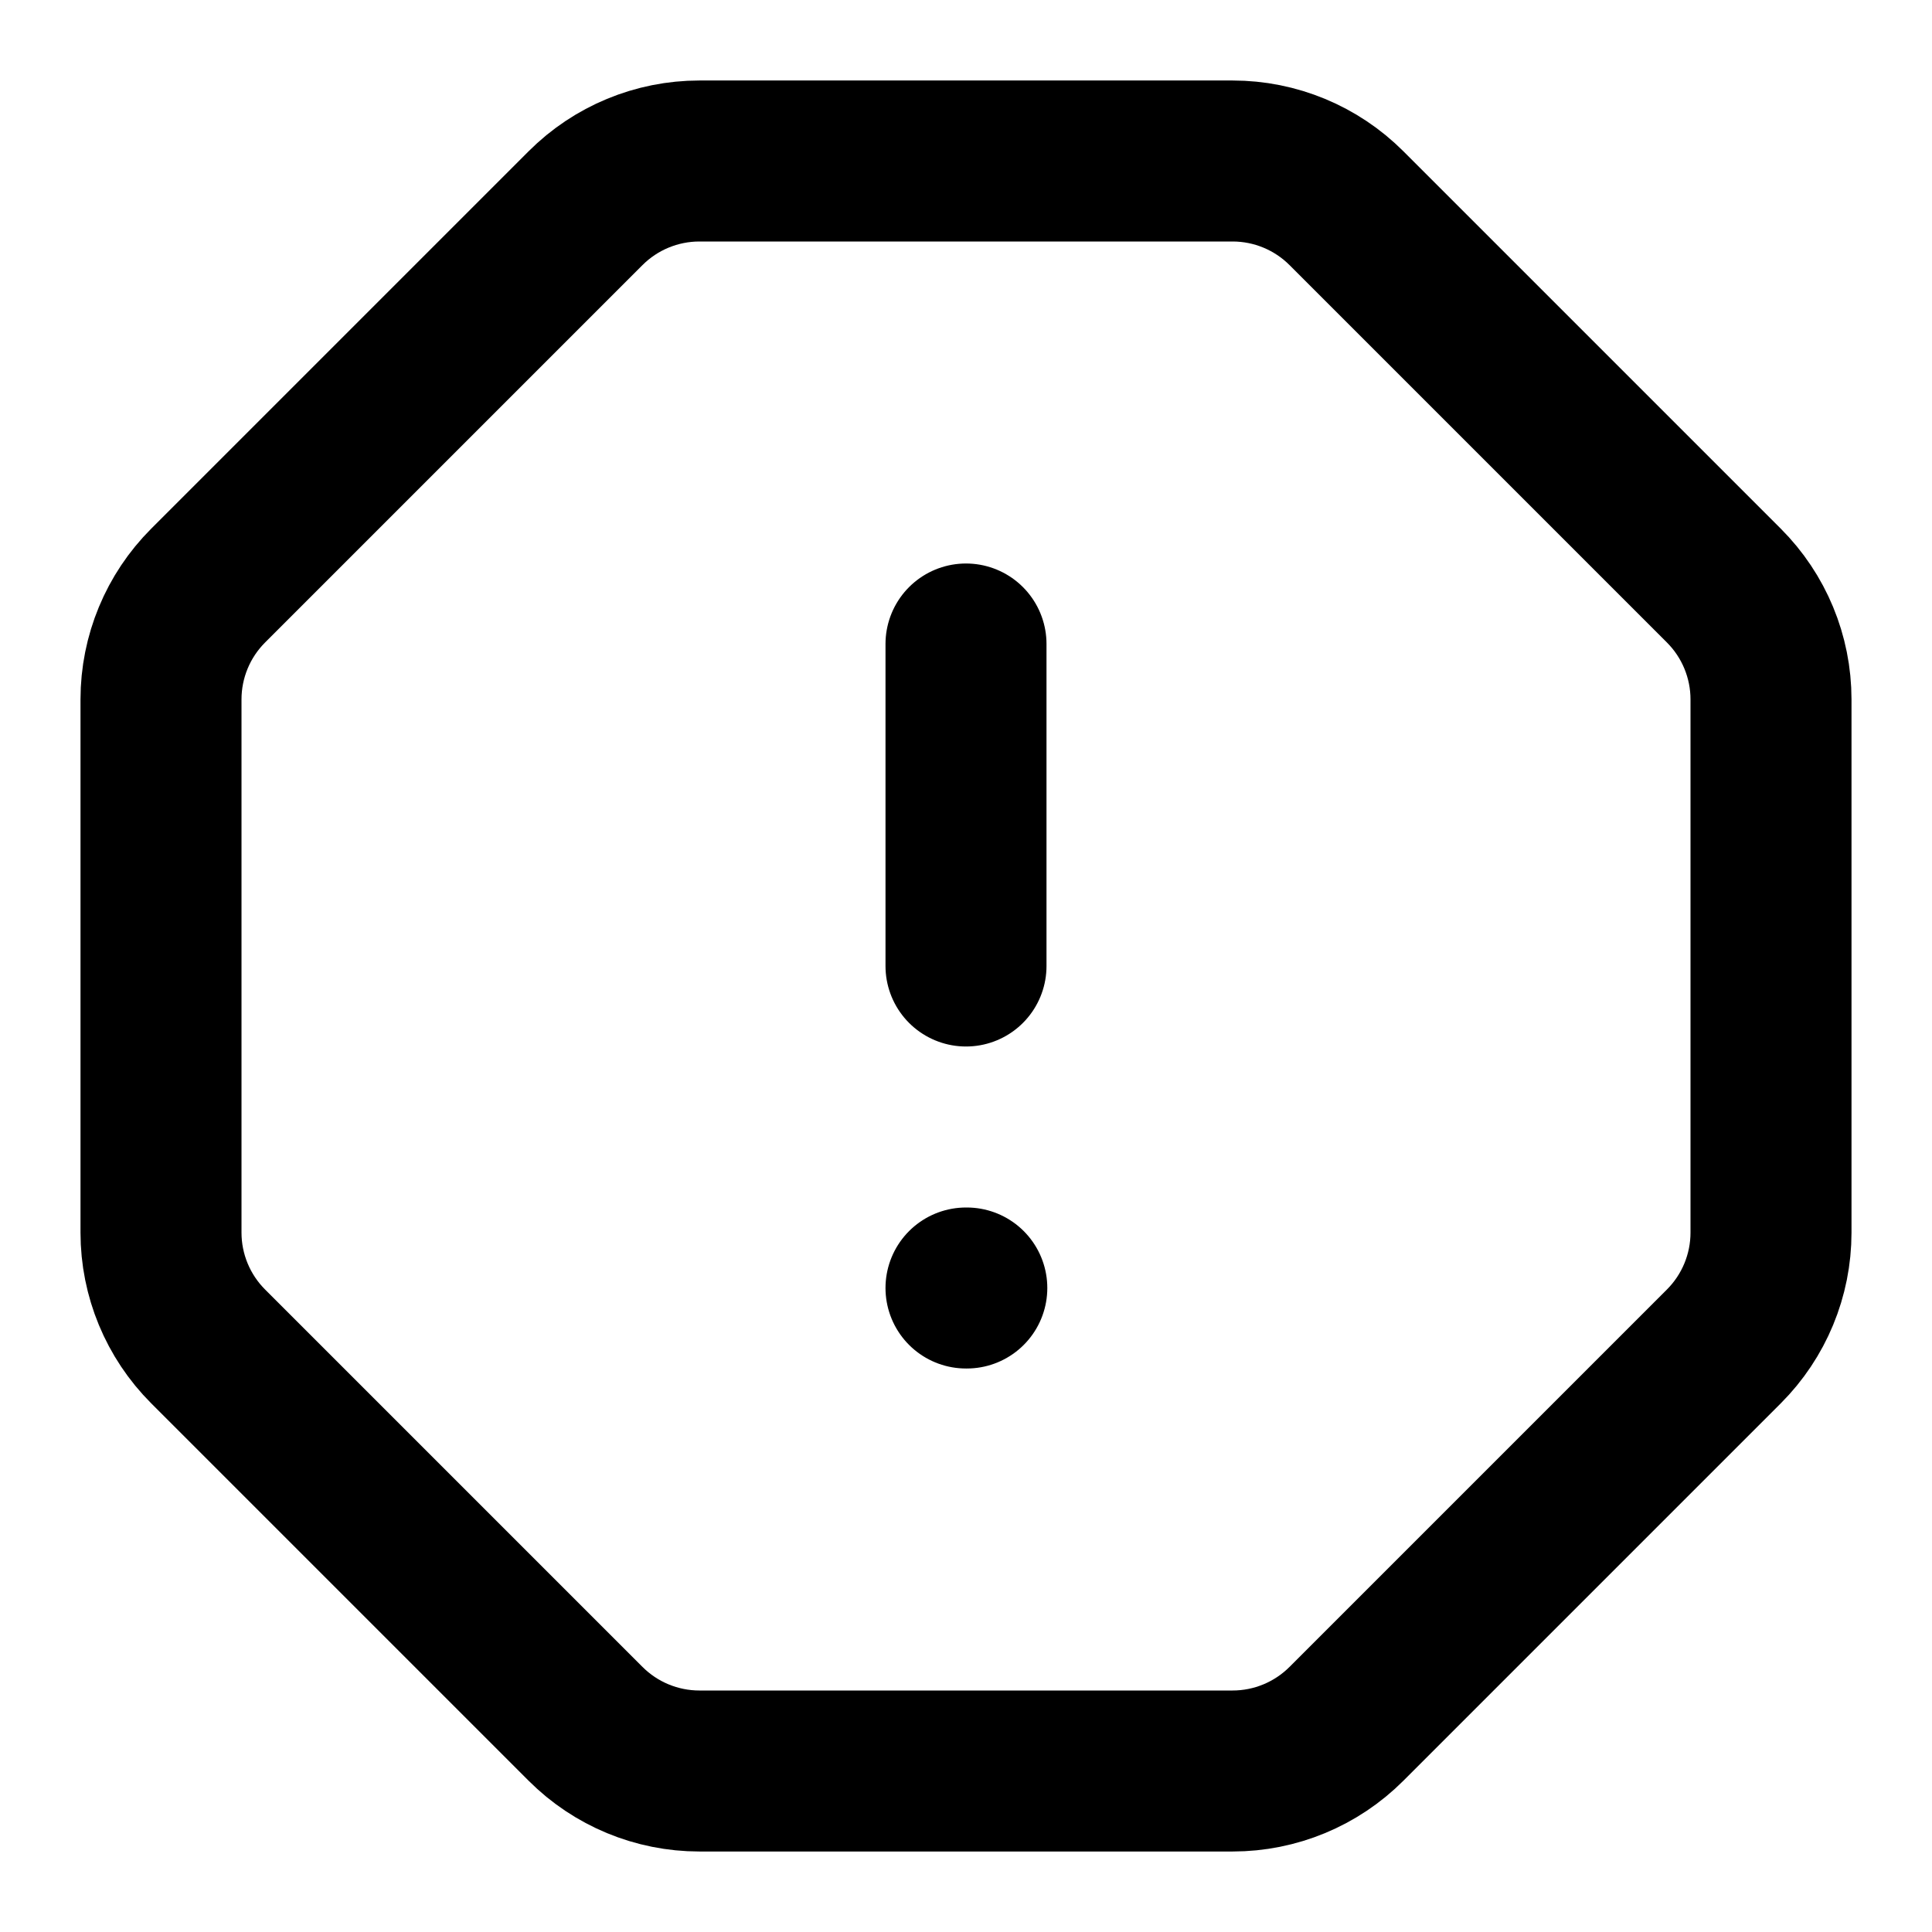
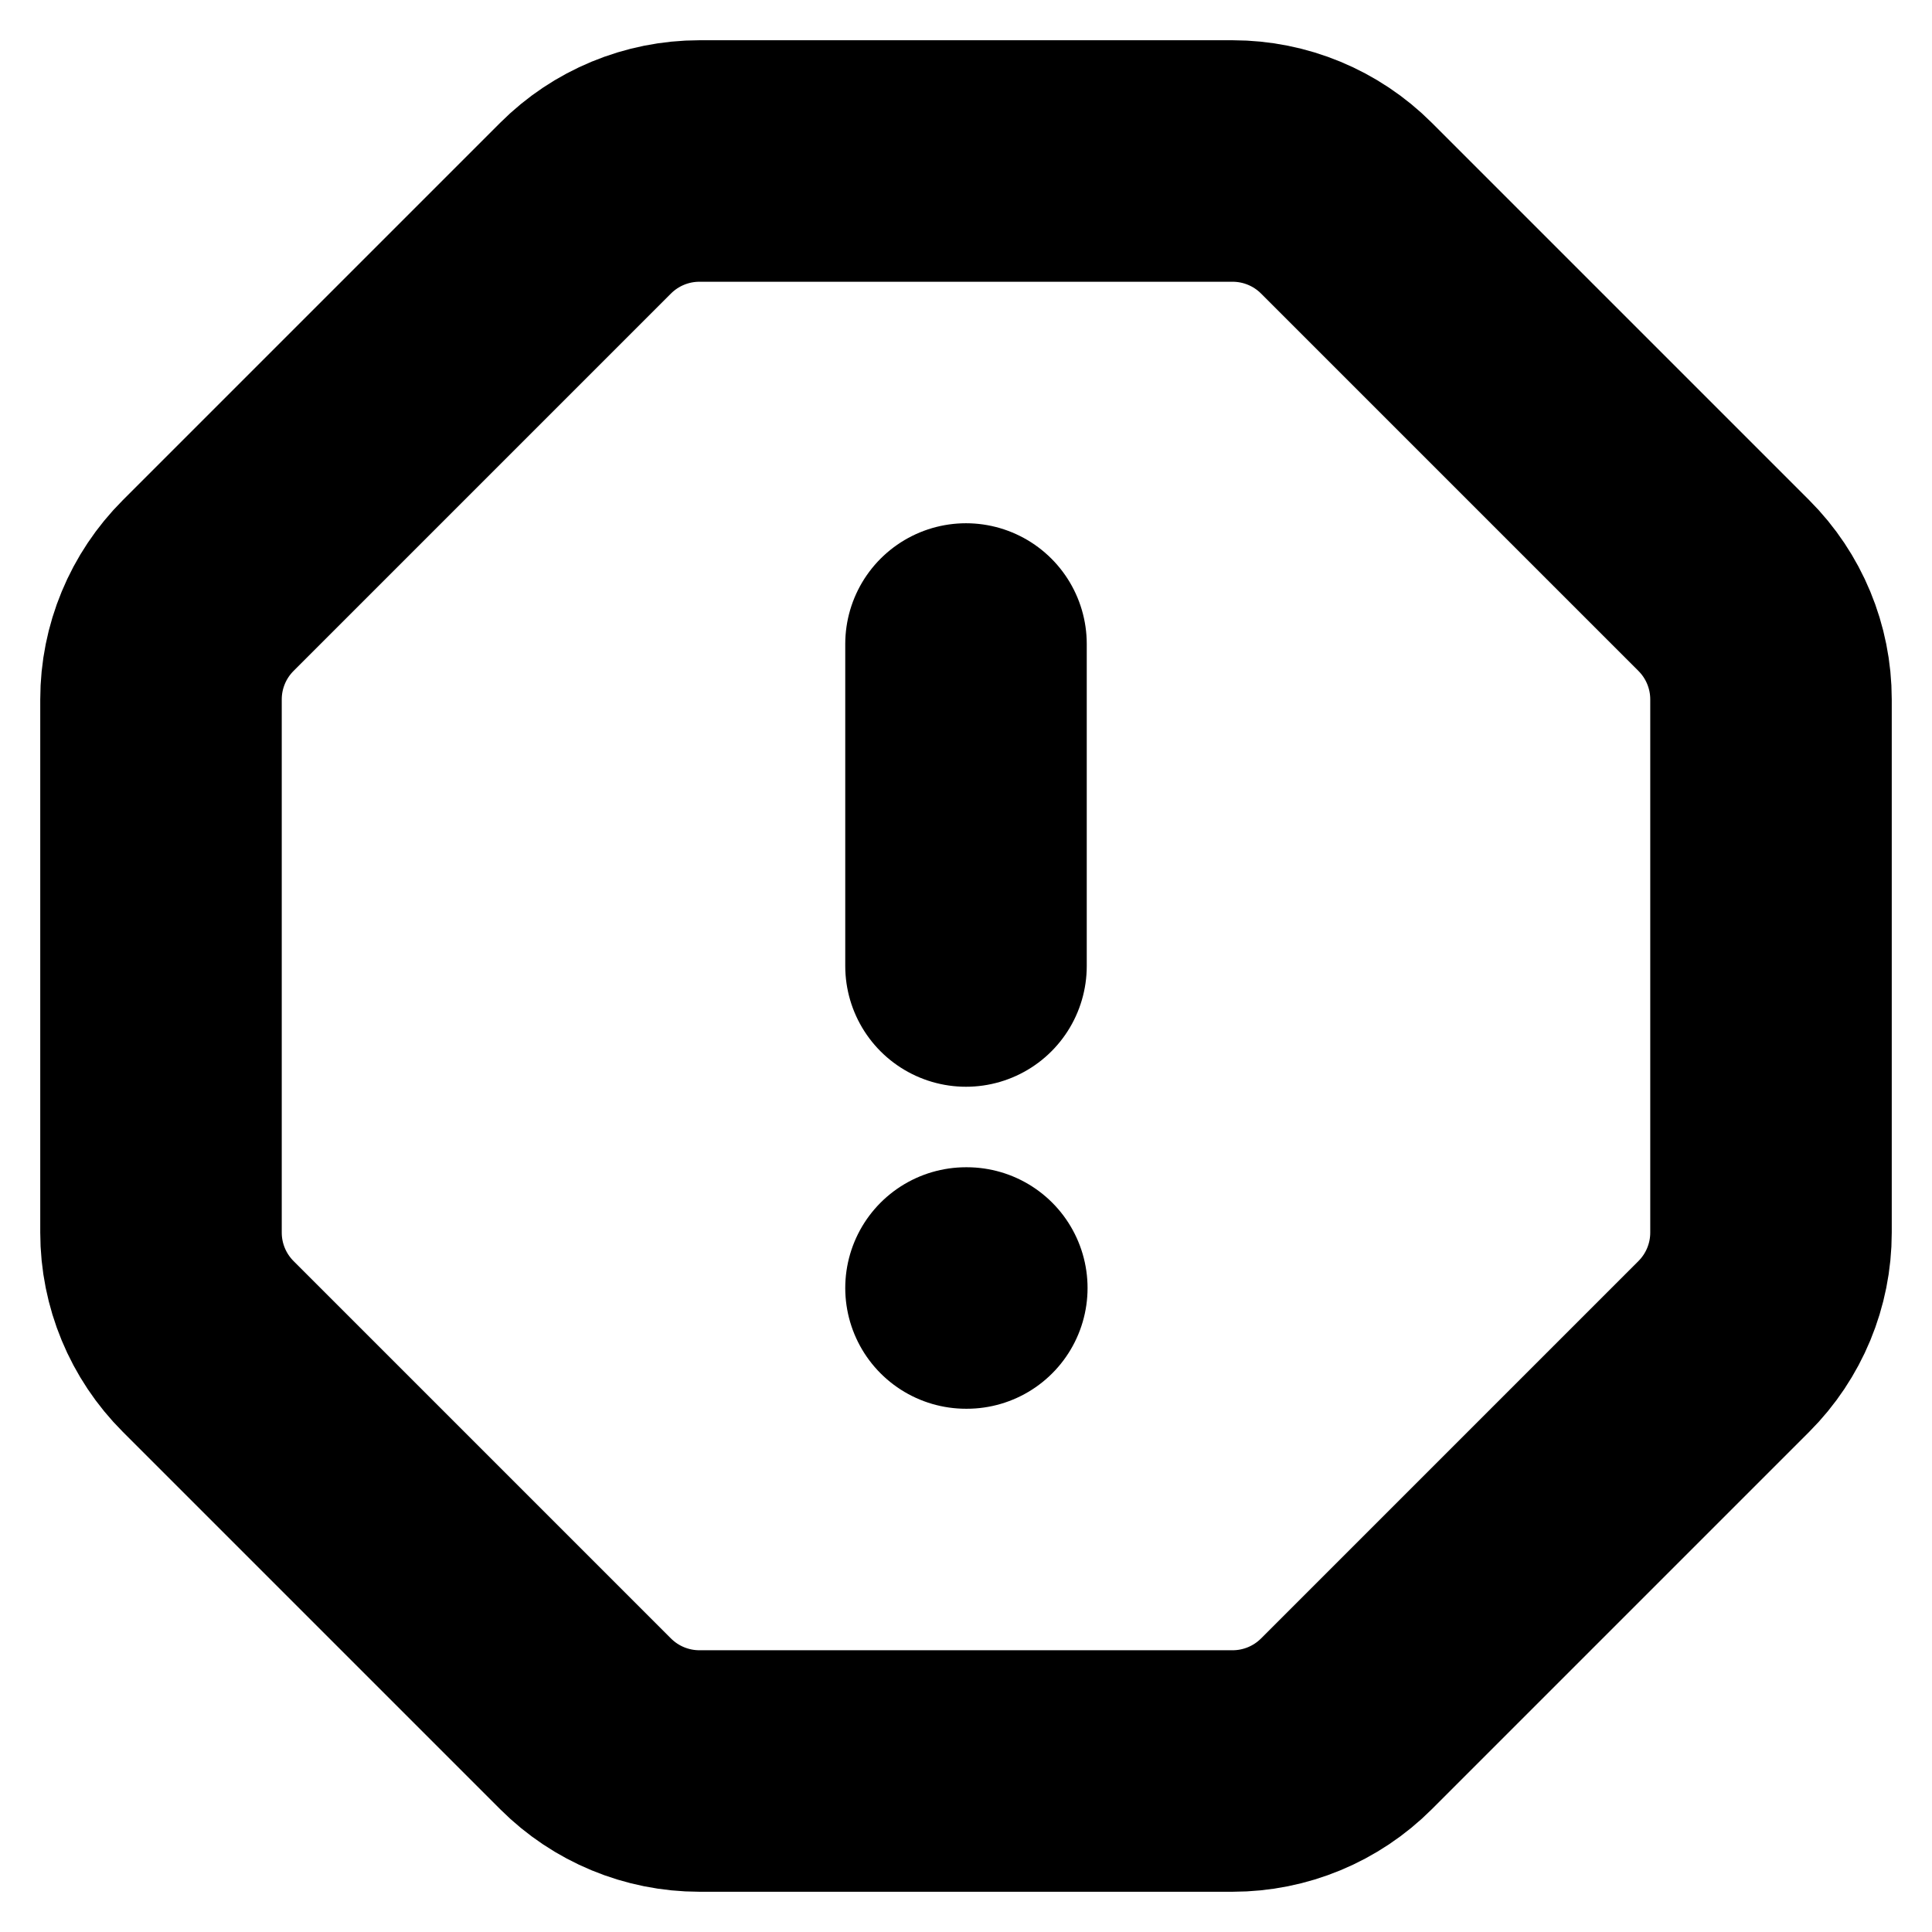
<svg xmlns="http://www.w3.org/2000/svg" width="1em" height="1em" viewBox="0 0 24 24">
-   <path fill="none" stroke="currentColor" stroke-linecap="round" stroke-linejoin="round" stroke-width="2" d="M12 16h.01M12 8v4m3.312-10a2 2 0 0 1 1.414.586l4.688 4.688A2 2 0 0 1 22 8.688v6.624a2 2 0 0 1-.586 1.414l-4.688 4.688a2 2 0 0 1-1.414.586H8.688a2 2 0 0 1-1.414-.586l-4.688-4.688A2 2 0 0 1 2 15.312V8.688a2 2 0 0 1 .586-1.414l4.688-4.688A2 2 0 0 1 8.688 2z" />
+   <path fill="none" stroke="currentColor" stroke-linecap="round" stroke-linejoin="round" stroke-width="3" d="M12 16h.01M12 8v4m3.312-10a2 2 0 0 1 1.414.586l4.688 4.688A2 2 0 0 1 22 8.688v6.624a2 2 0 0 1-.586 1.414l-4.688 4.688a2 2 0 0 1-1.414.586H8.688a2 2 0 0 1-1.414-.586l-4.688-4.688A2 2 0 0 1 2 15.312V8.688a2 2 0 0 1 .586-1.414l4.688-4.688A2 2 0 0 1 8.688 2z" />
</svg>
